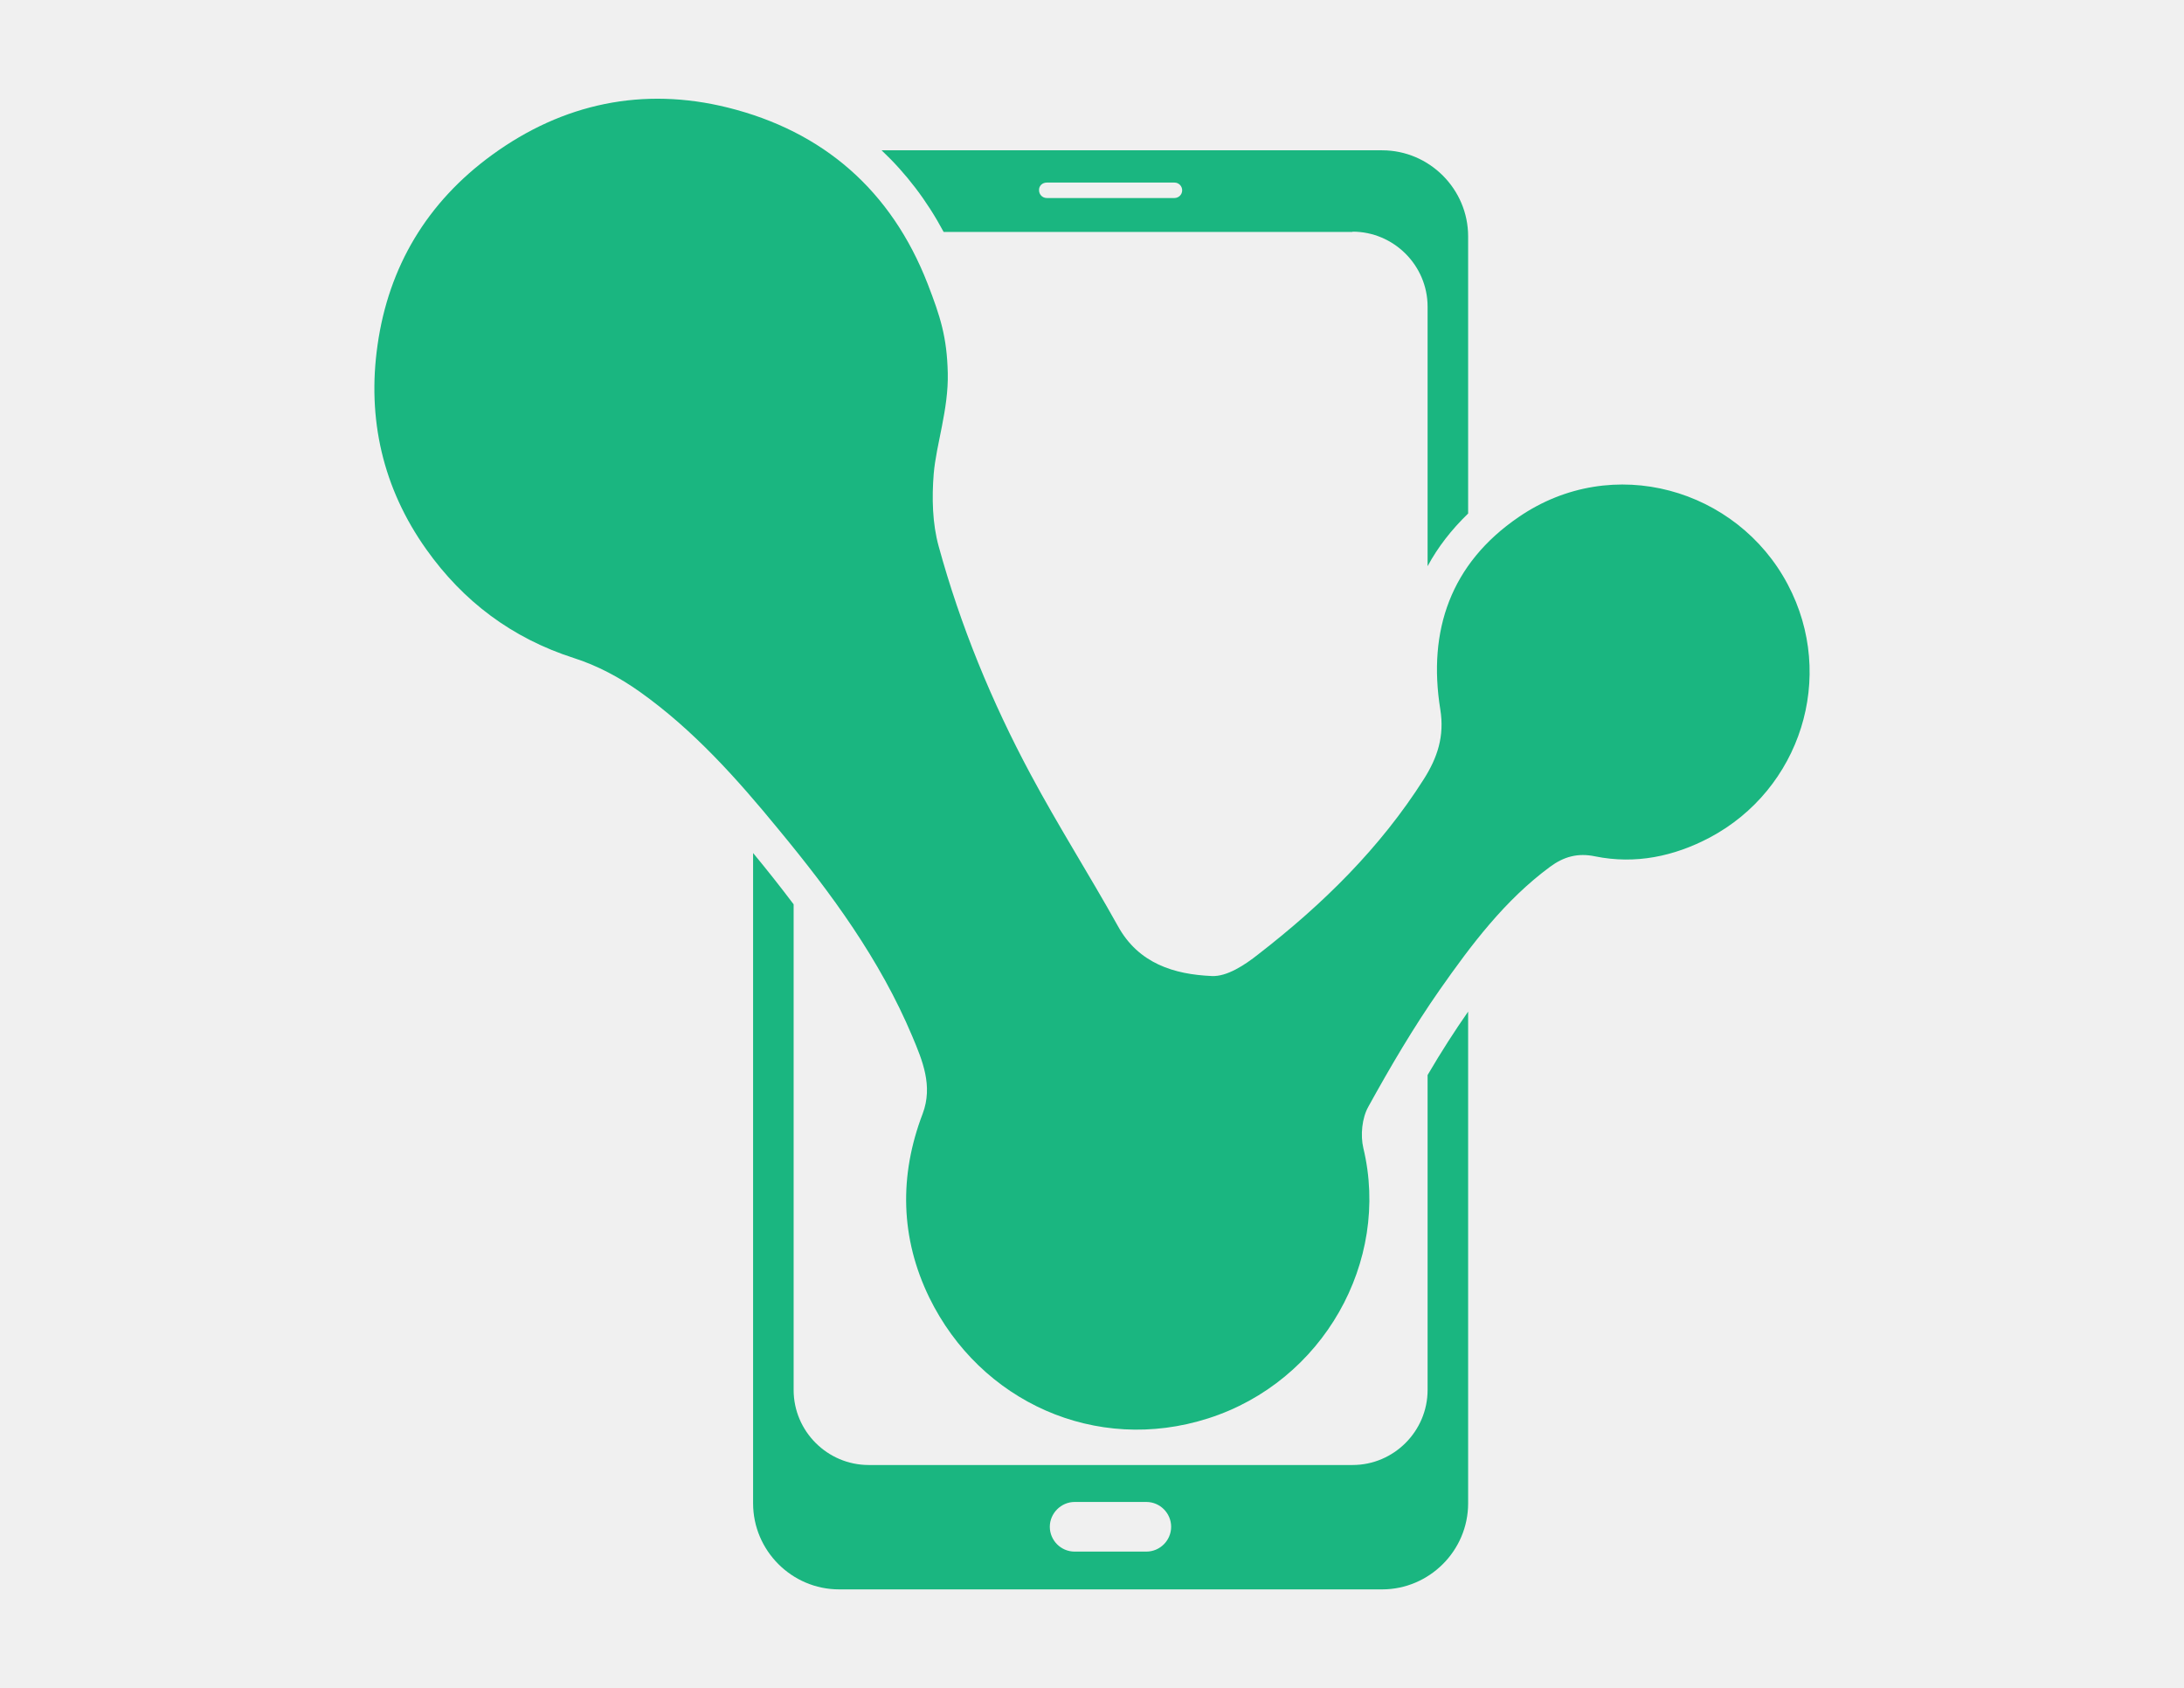
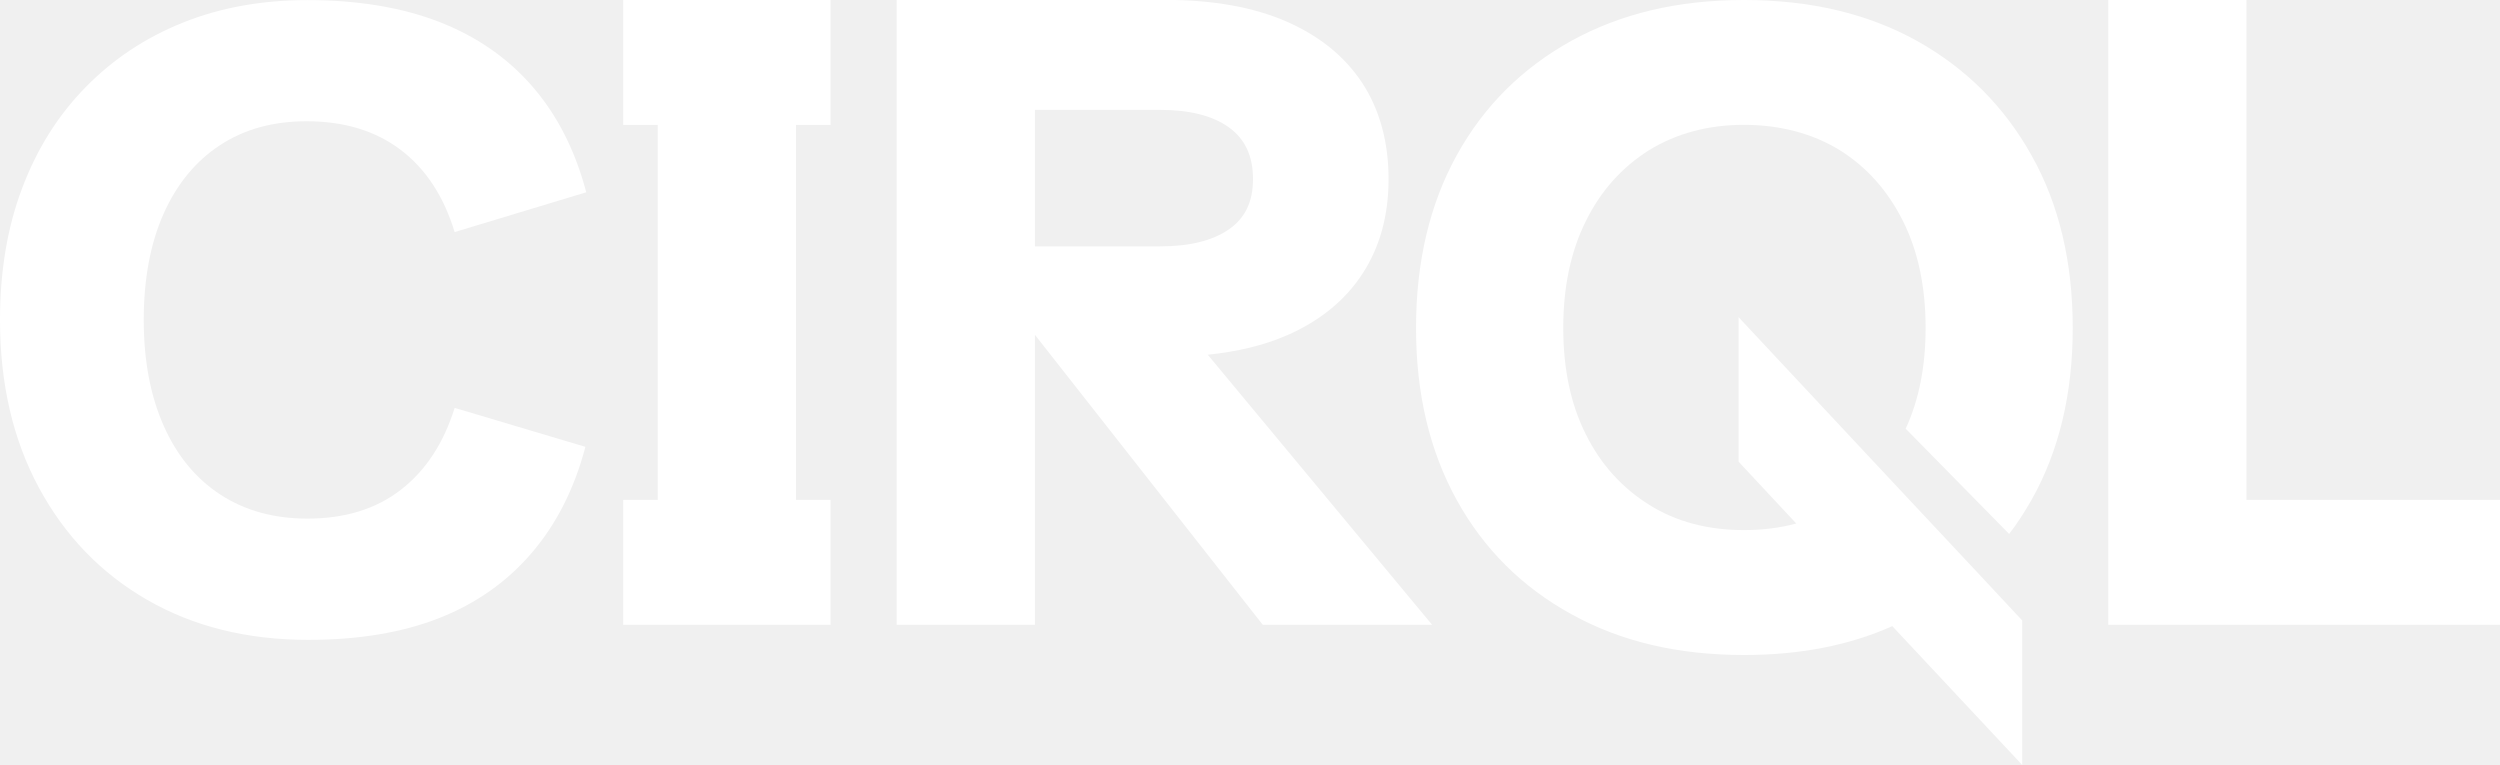
- <svg xmlns="http://www.w3.org/2000/svg" version="1.1" id="Layer_1" x="0px" y="0px" viewBox="0 0 792 612" style="enable-background:new 0 0 792 612;" xml:space="preserve">
-   <style type="text/css">
- 	.st0{fill:#1AB680;}
- </style>
-   <g>
-     <path class="st0" d="M648.3,211.9c-18.3-34.6-63.4-47.9-97.6-24.4c-24.6,16.8-33,41.1-28.4,69.7c1.6,9.8-1.1,17.6-5.9,25.2   c-15.9,25.1-36.8,45.6-60.2,63.7c-4.8,3.8-11.3,8.1-16.8,7.8c-13.6-0.6-26.5-4.5-34-18.1c-10.3-18.5-21.7-36.4-31.7-55.1   c-14.1-26.3-25.4-53.8-33.3-82.6c-2.3-8.3-2.5-17.6-1.8-26.3c0.9-10.7,5.4-23.4,5.1-36.5s-2.7-20.5-7.3-32.4   C323.2,69,298.5,47.6,263.9,39c-30.6-7.6-59.7-1.6-85.5,17.2c-23.5,17.1-37.5,40.5-41.5,69c-3.8,26.6,1.9,51.8,17.7,74   c13.4,18.9,31.1,32.2,53.5,39.4c8.5,2.7,16.7,7.1,24,12.3c19.4,13.8,35.2,31.5,50.2,49.8c19.1,23.1,36.8,47.2,48.5,75   c3.7,8.8,7.6,18,3.8,28.1c-8.6,22.5-8.1,45.1,2.4,66.7c18.5,37.8,60.4,56.8,101.1,43.8c41.7-13.3,66.2-56.9,56.3-98   c-1.1-4.7-0.5-10.9,1.8-15c8-14.5,16.4-28.8,25.9-42.4c11.5-16.4,23.6-32.5,40-44.6c5-3.7,10.1-5.1,16.3-3.8   c14.7,3,28.7,0,41.6-6.8C652.8,286.3,666.1,245.5,648.3,211.9z" />
-     <path class="st0" d="M490.5,84c14.9,0,27.2,12.2,27.2,27.2v94.1c3.7-6.9,8.7-13.3,14.7-19.1V85.7c0-17.1-14-31.2-31.2-31.2H319.7   c8.9,8.4,16.4,18.2,22.5,29.6H490.5z M379.6,66.2h46.3c1.6,0,2.8,1.3,2.8,2.8c0,1.6-1.3,2.8-2.8,2.8h-46.3c-1.6,0-2.8-1.3-2.8-2.8   C376.7,67.4,378,66.2,379.6,66.2z" />
-     <path class="st0" d="M517.7,504c0,14.9-12.2,27.2-27.2,27.2H315c-14.9,0-27.2-12.2-27.2-27.2V327.9c-4.9-6.5-9.9-12.8-14.7-18.6   v235.8c0,17.1,14,31.2,31.2,31.2h196.9c17.1,0,31.2-14,31.2-31.2V366.8c-4.8,6.9-9.6,14.3-14.7,23V504z M415.7,562.6h-26   c-5,0-9-4.1-9-9s4.1-9,9-9h26c5,0,9,4.1,9,9S420.7,562.6,415.7,562.6z" />
+ <svg xmlns="http://www.w3.org/2000/svg" id="Layer_2" data-name="Layer 2" viewBox="0 0 265.76 81.31">
+   <defs>
+     <style>
+       .cls-1 {
+         fill: #fff;
+       }
+     </style>
+   </defs>
+   <g id="Front">
+     <g id="John_Doe" data-name="John Doe">
+       <g>
+         <path class="cls-1" d="M23.38,15.44c2.57-1.7,5.64-2.55,9.21-2.55,3.99,0,7.32,1.01,9.99,3.03,2.67,2.02,4.59,4.93,5.75,8.75l13.99-4.23c-1.17-4.44-3.07-8.18-5.71-11.23-2.64-3.05-5.95-5.34-9.94-6.89-3.99-1.54-8.65-2.31-13.99-2.31-4.85,0-9.27,.8-13.25,2.4-3.99,1.6-7.44,3.9-10.36,6.89-2.92,2.99-5.16,6.56-6.72,10.72C.78,24.17,0,28.84,0,34.01c0,6.78,1.38,12.73,4.14,17.84,2.76,5.11,6.59,9.09,11.51,11.92,4.91,2.83,10.62,4.25,17.12,4.25,5.34,0,9.97-.77,13.9-2.31,3.93-1.54,7.21-3.85,9.85-6.93,2.64-3.08,4.54-6.84,5.71-11.28l-13.9-4.14c-1.17,3.75-3.07,6.65-5.71,8.7-2.64,2.05-5.95,3.07-9.94,3.07-3.56,0-6.64-.85-9.25-2.55-2.61-1.7-4.62-4.14-6.03-7.32-1.41-3.18-2.12-6.93-2.12-11.26s.71-8.15,2.12-11.3c1.41-3.15,3.41-5.58,5.99-7.27Z" />
+         <polygon class="cls-1" points="69.92 0 66.25 0 66.25 13.28 69.92 13.28 69.92 53.14 66.25 53.14 66.25 66.42 69.92 66.42 84.62 66.42 88.29 66.42 88.29 53.14 84.62 53.14 84.62 13.28 88.29 13.28 88.29 0 84.62 0 69.92 0" />
+         <path class="cls-1" d="M136.78,35.66c3.52-1.54,6.2-3.72,8.05-6.55,1.85-2.83,2.78-6.19,2.78-10.08s-.93-7.35-2.78-10.18c-1.85-2.83-4.54-5.01-8.05-6.55-3.52-1.54-7.82-2.31-12.91-2.31h-28.55V66.42h14.7v-30.82l24.22,30.82h18l-23.85-28.71c3.16-.33,5.98-1,8.4-2.06Zm-6.17-22.14c1.73,1.23,2.59,3.06,2.59,5.51s-.86,4.18-2.59,5.37c-1.73,1.19-4.16,1.79-7.3,1.79h-13.29V11.68h13.29c3.14,0,5.57,.61,7.3,1.84Z" />
+         <polygon class="cls-1" points="238.81 53.14 238.81 0 224.12 0 224.12 66.42 265.76 66.42 265.76 53.14 238.81 53.14" />
+         <path class="cls-1" d="M203.75,4.33c-5.21-2.88-11.31-4.33-18.36-4.33s-13.08,1.45-18.33,4.33c-5.25,2.91-9.32,6.95-12.2,12.17-2.88,5.21-4.33,11.35-4.33,18.36s1.45,13.08,4.33,18.3c2.88,5.21,6.95,9.26,12.2,12.14,5.25,2.91,11.35,4.33,18.33,4.33,5.91,0,11.16-1.01,15.77-3.07h0s13.81,14.76,13.81,14.76v-15.36l-4.9-5.25-10.18-10.87-15.07-16.12v15.36l6.13,6.57c-1.74,.47-3.57,.7-5.56,.7-3.82,0-7.21-.88-10.08-2.69-2.88-1.8-5.15-4.3-6.73-7.49-1.61-3.19-2.4-6.98-2.4-11.31s.79-8.12,2.4-11.35c1.58-3.22,3.86-5.75,6.73-7.55,2.88-1.77,6.26-2.69,10.08-2.69s7.3,.92,10.18,2.69c2.88,1.8,5.12,4.33,6.73,7.55,1.61,3.22,2.4,7.02,2.4,11.35,0,4.08-.7,7.65-2.12,10.71h0s11,11.19,11,11.19c.89-1.14,1.64-2.34,2.37-3.6,2.94-5.21,4.39-11.31,4.39-18.3s-1.45-13.15-4.39-18.36c-2.91-5.21-6.98-9.26-12.2-12.17Z" />
+       </g>
+     </g>
  </g>
</svg>
